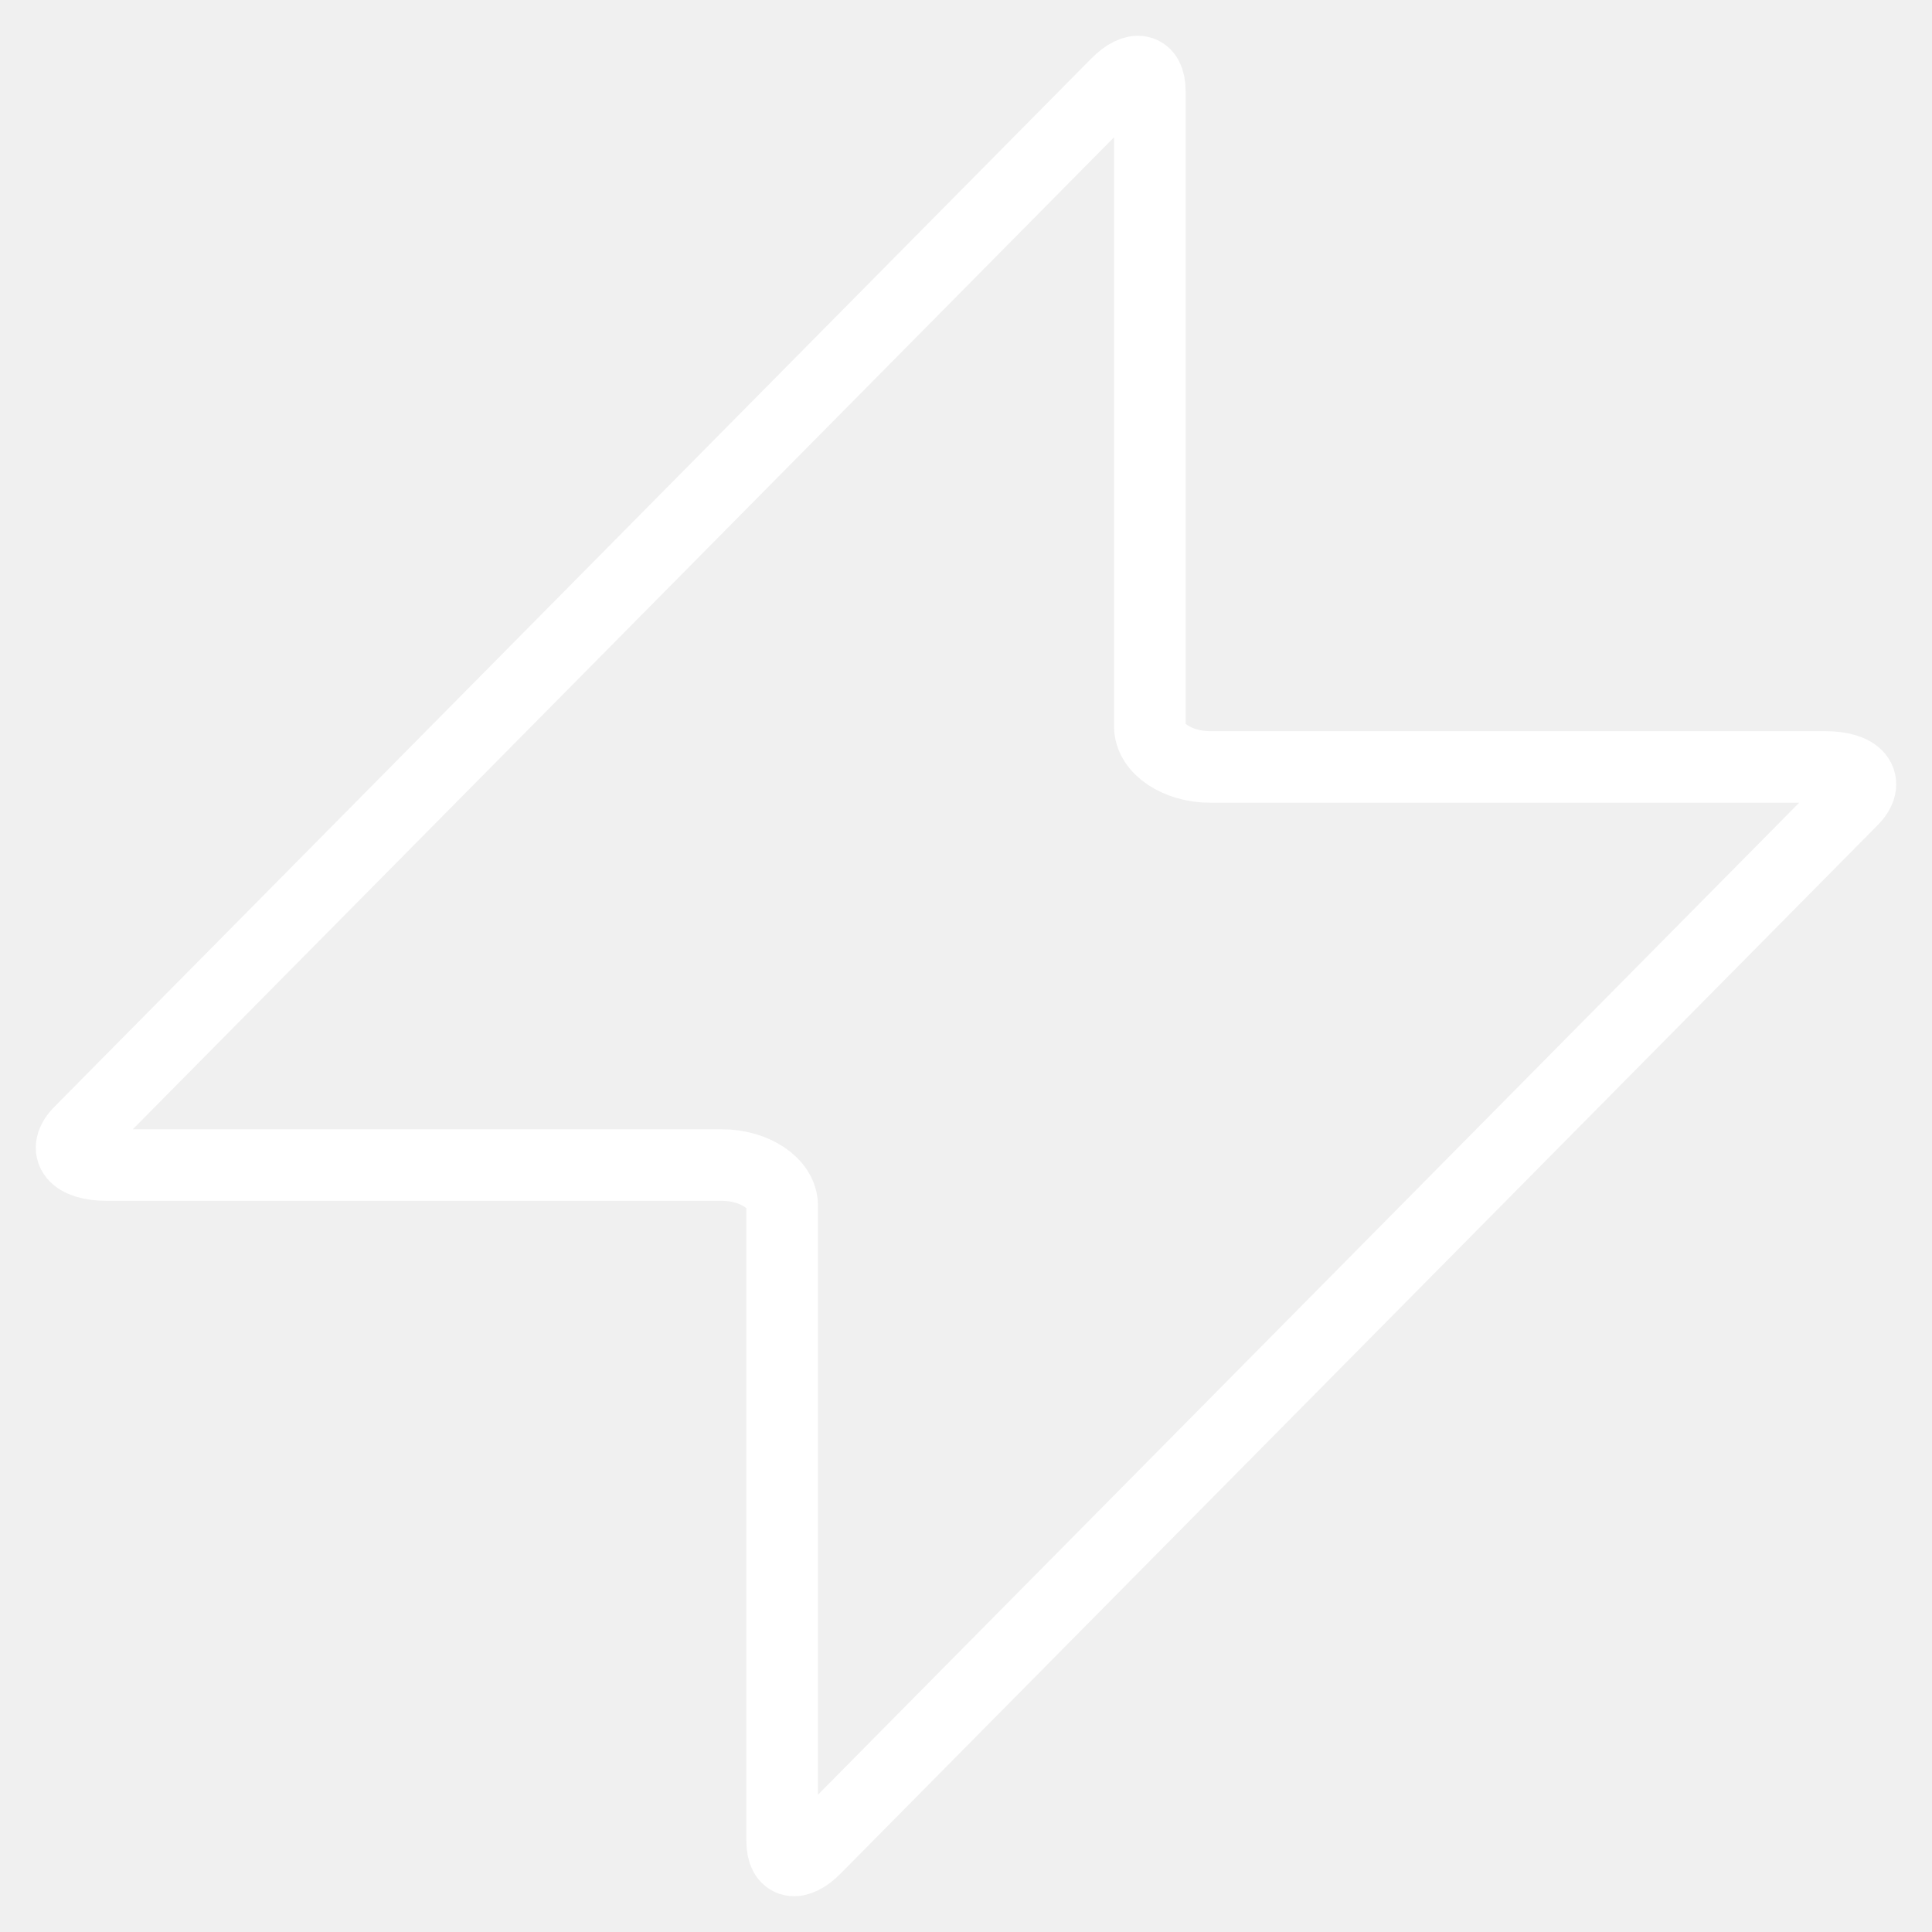
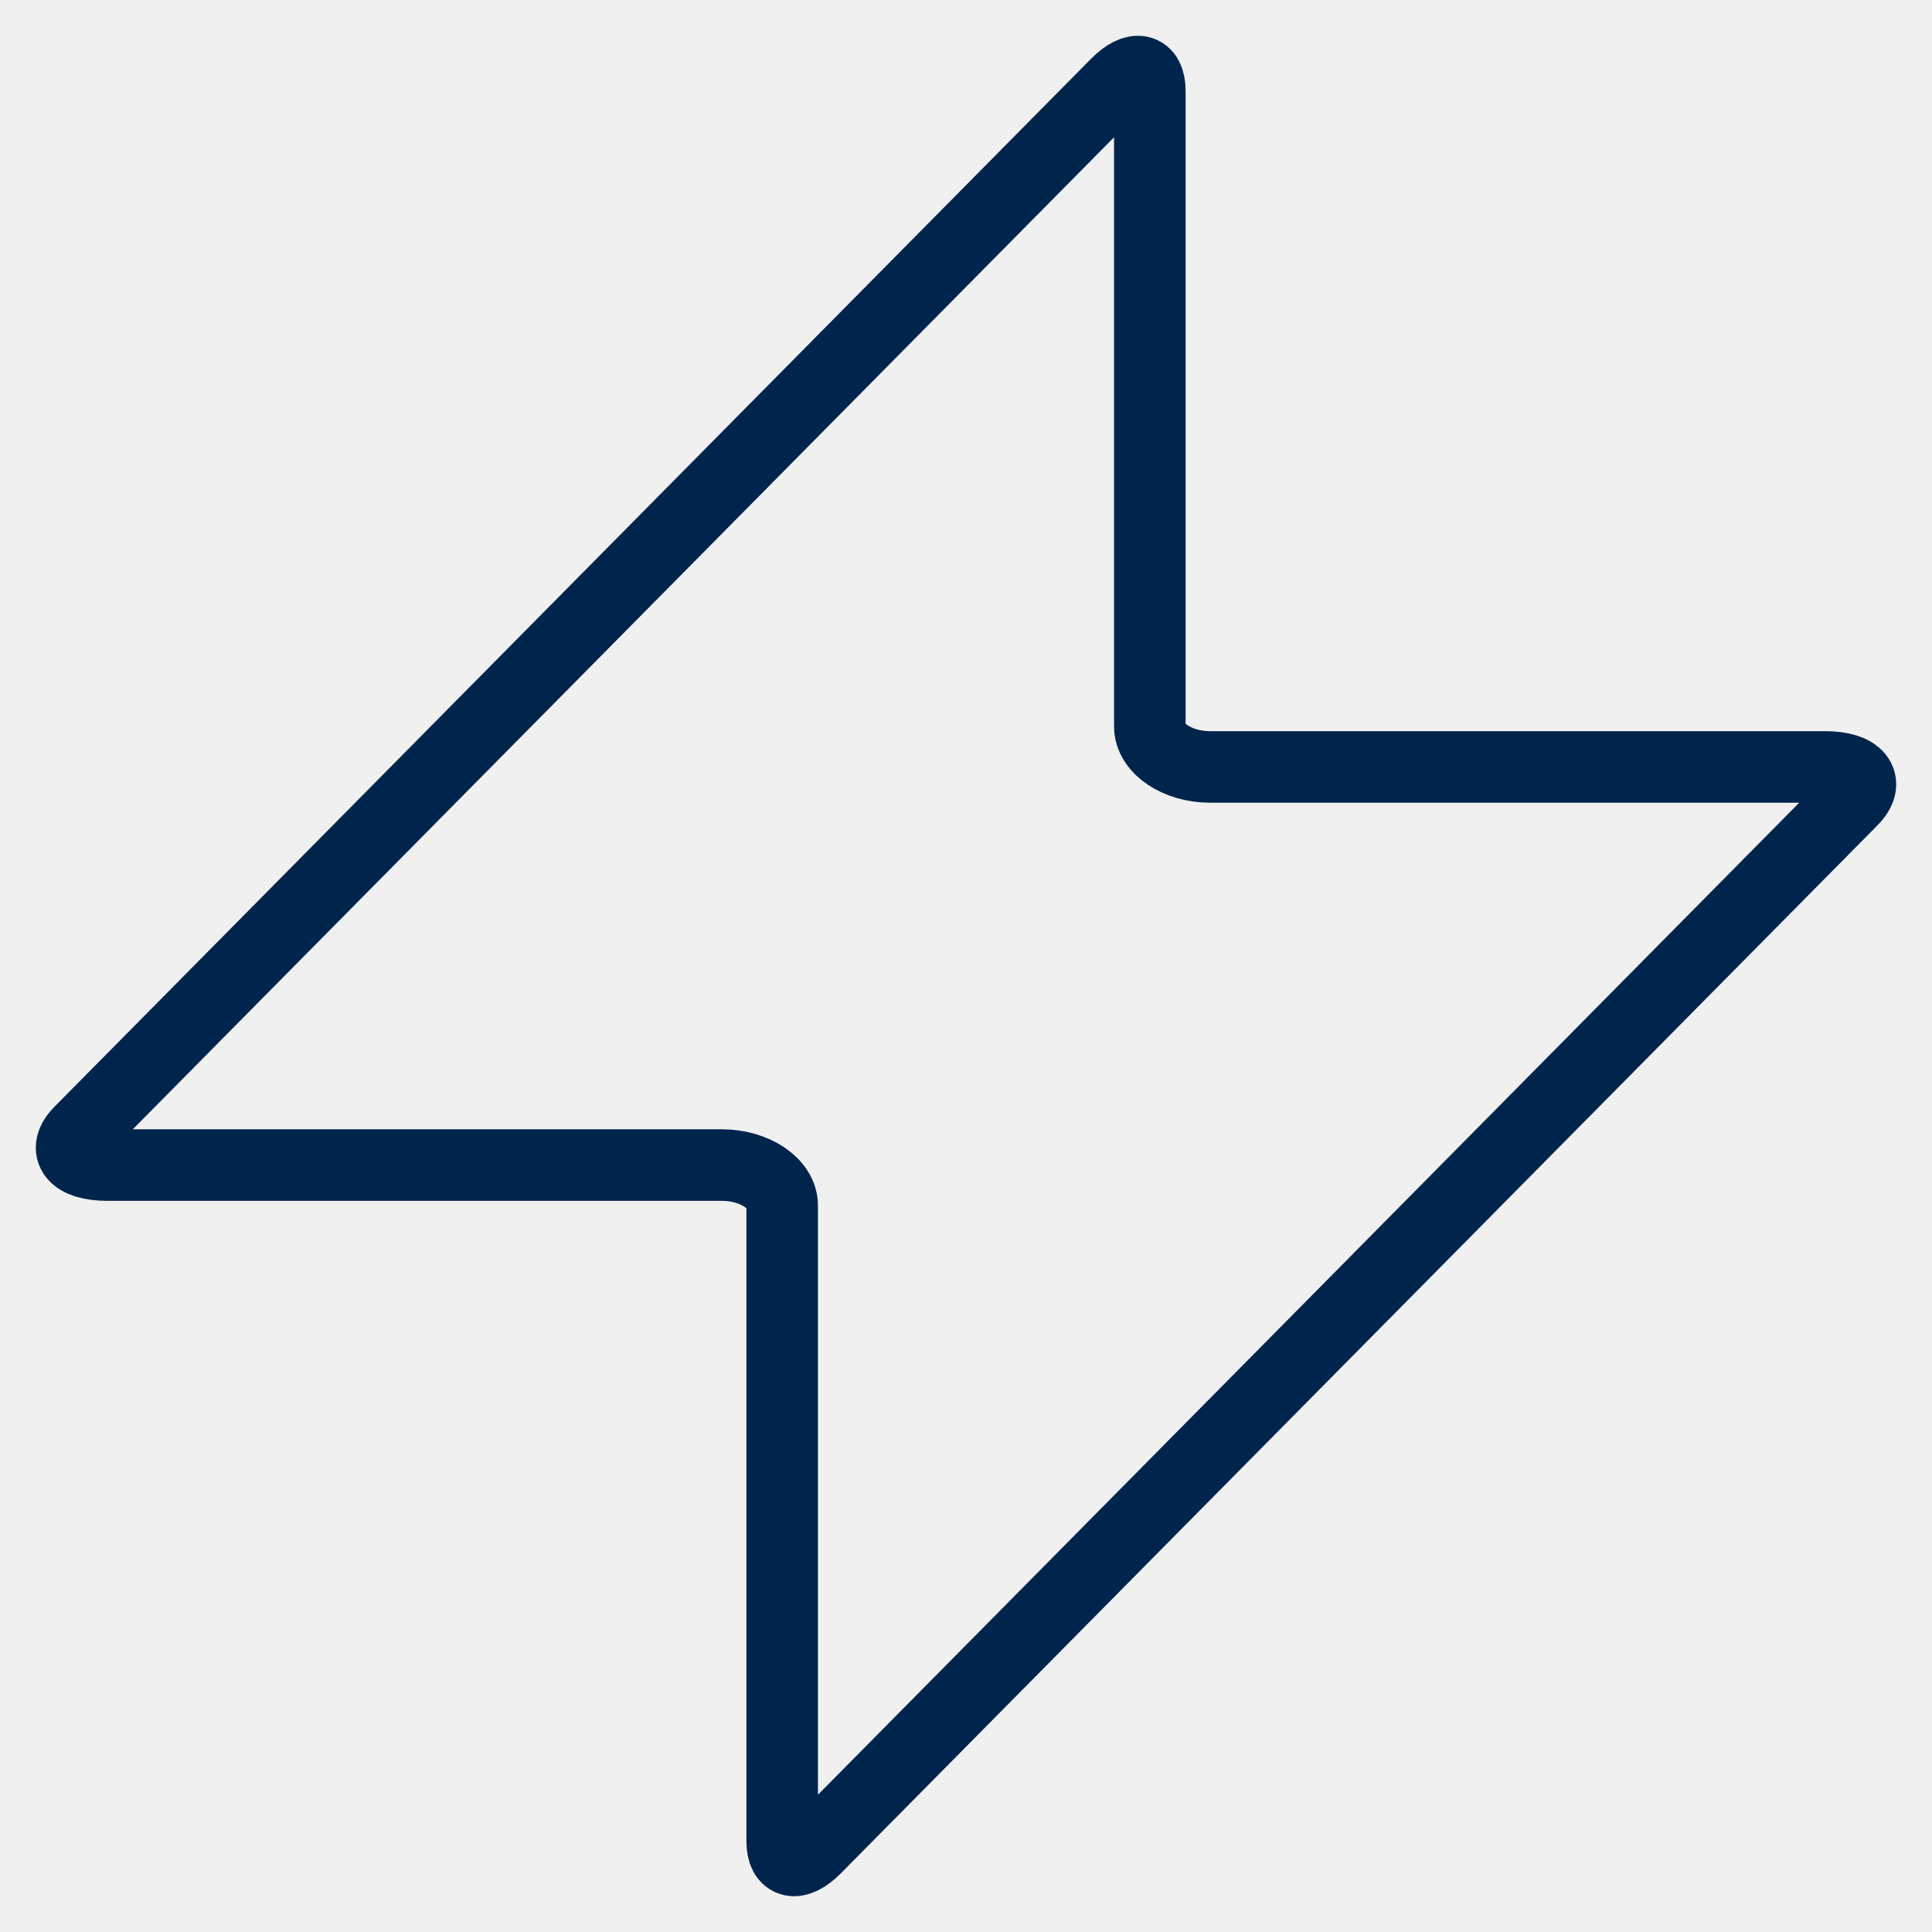
<svg xmlns="http://www.w3.org/2000/svg" width="27" height="27" viewBox="0 0 27 27" fill="none">
-   <path fill-rule="evenodd" clip-rule="evenodd" d="M1.498 16.282C1.034 16.282 0.863 16.073 1.119 15.816L15.607 1.169C15.862 0.912 16.069 0.95 16.069 1.27V10.151C16.069 10.464 16.459 10.718 16.909 10.718H25.502C25.966 10.718 26.137 10.927 25.881 11.184L11.393 25.831C11.138 26.088 10.931 26.05 10.931 25.73V16.849C10.931 16.536 10.541 16.282 10.091 16.282H1.498Z" stroke="white" stroke-linecap="round" stroke-linejoin="round" />
+   <path fill-rule="evenodd" clip-rule="evenodd" d="M1.498 16.282C1.034 16.282 0.863 16.073 1.119 15.816L15.607 1.169C15.862 0.912 16.069 0.95 16.069 1.27V10.151C16.069 10.464 16.459 10.718 16.909 10.718H25.502C25.966 10.718 26.137 10.927 25.881 11.184L11.393 25.831C11.138 26.088 10.931 26.05 10.931 25.73V16.849C10.931 16.536 10.541 16.282 10.091 16.282H1.498Z" stroke="#00254D" stroke-linecap="round" stroke-linejoin="round" />
</svg>
